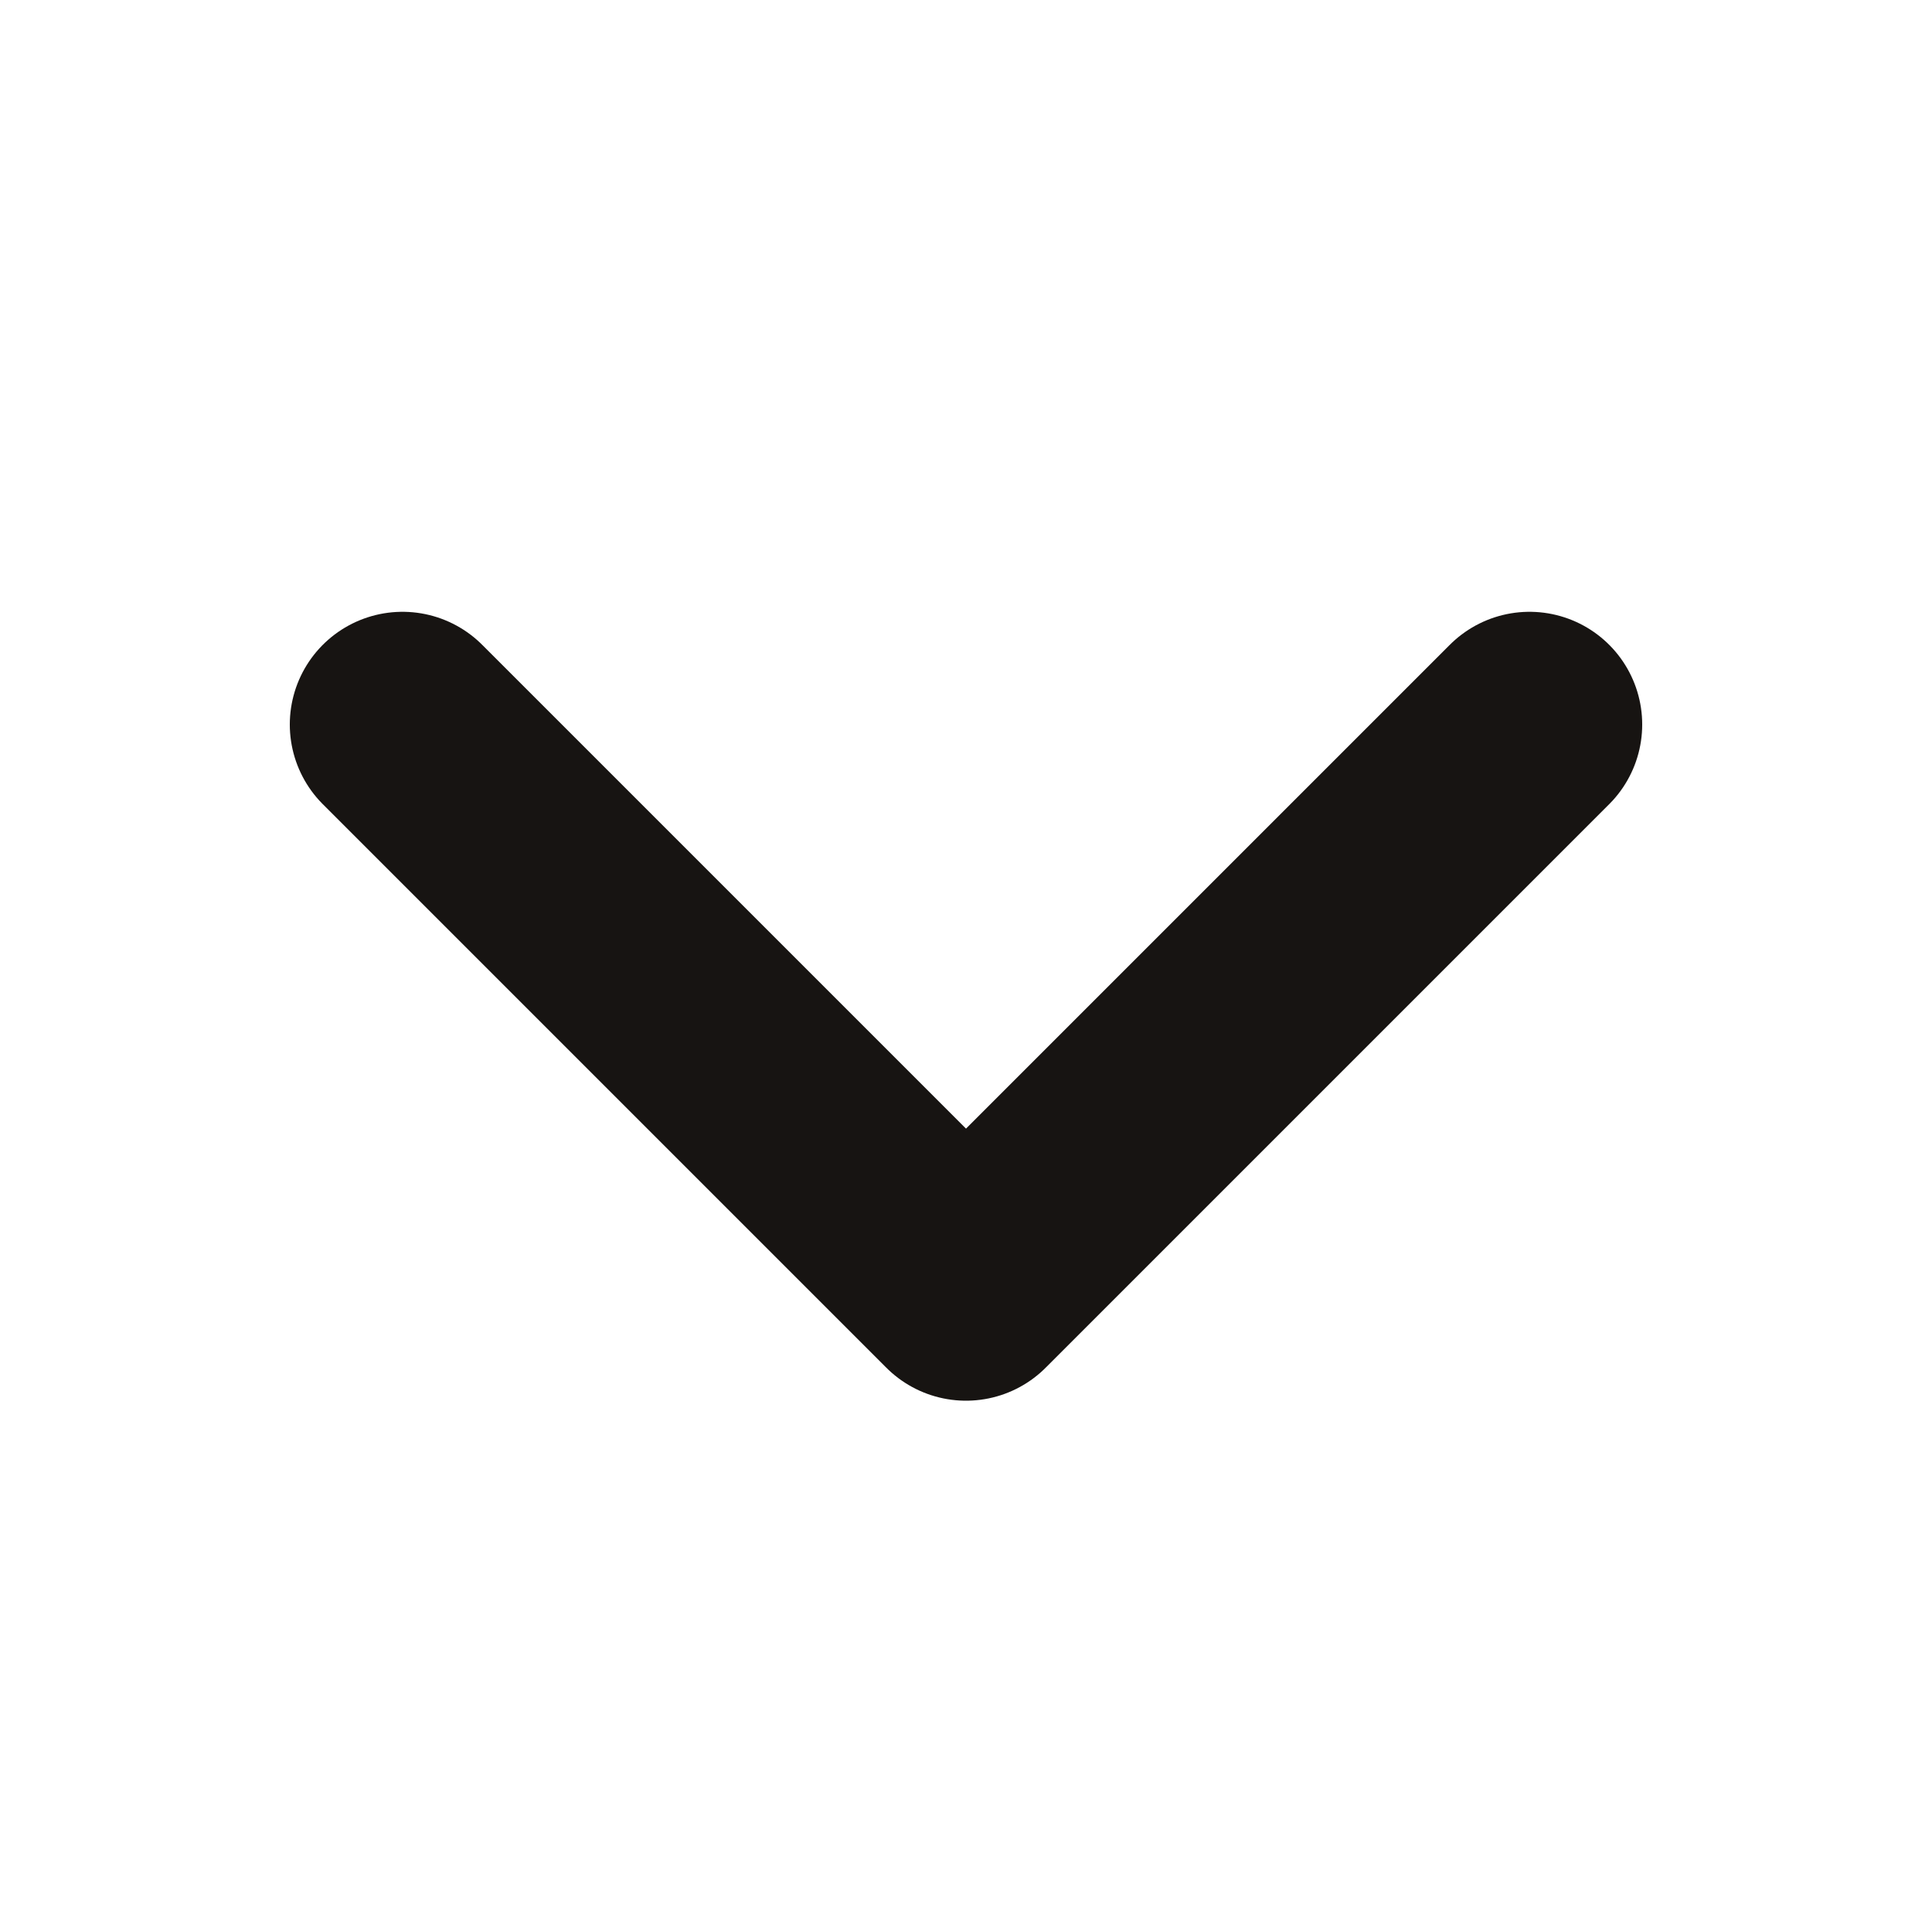
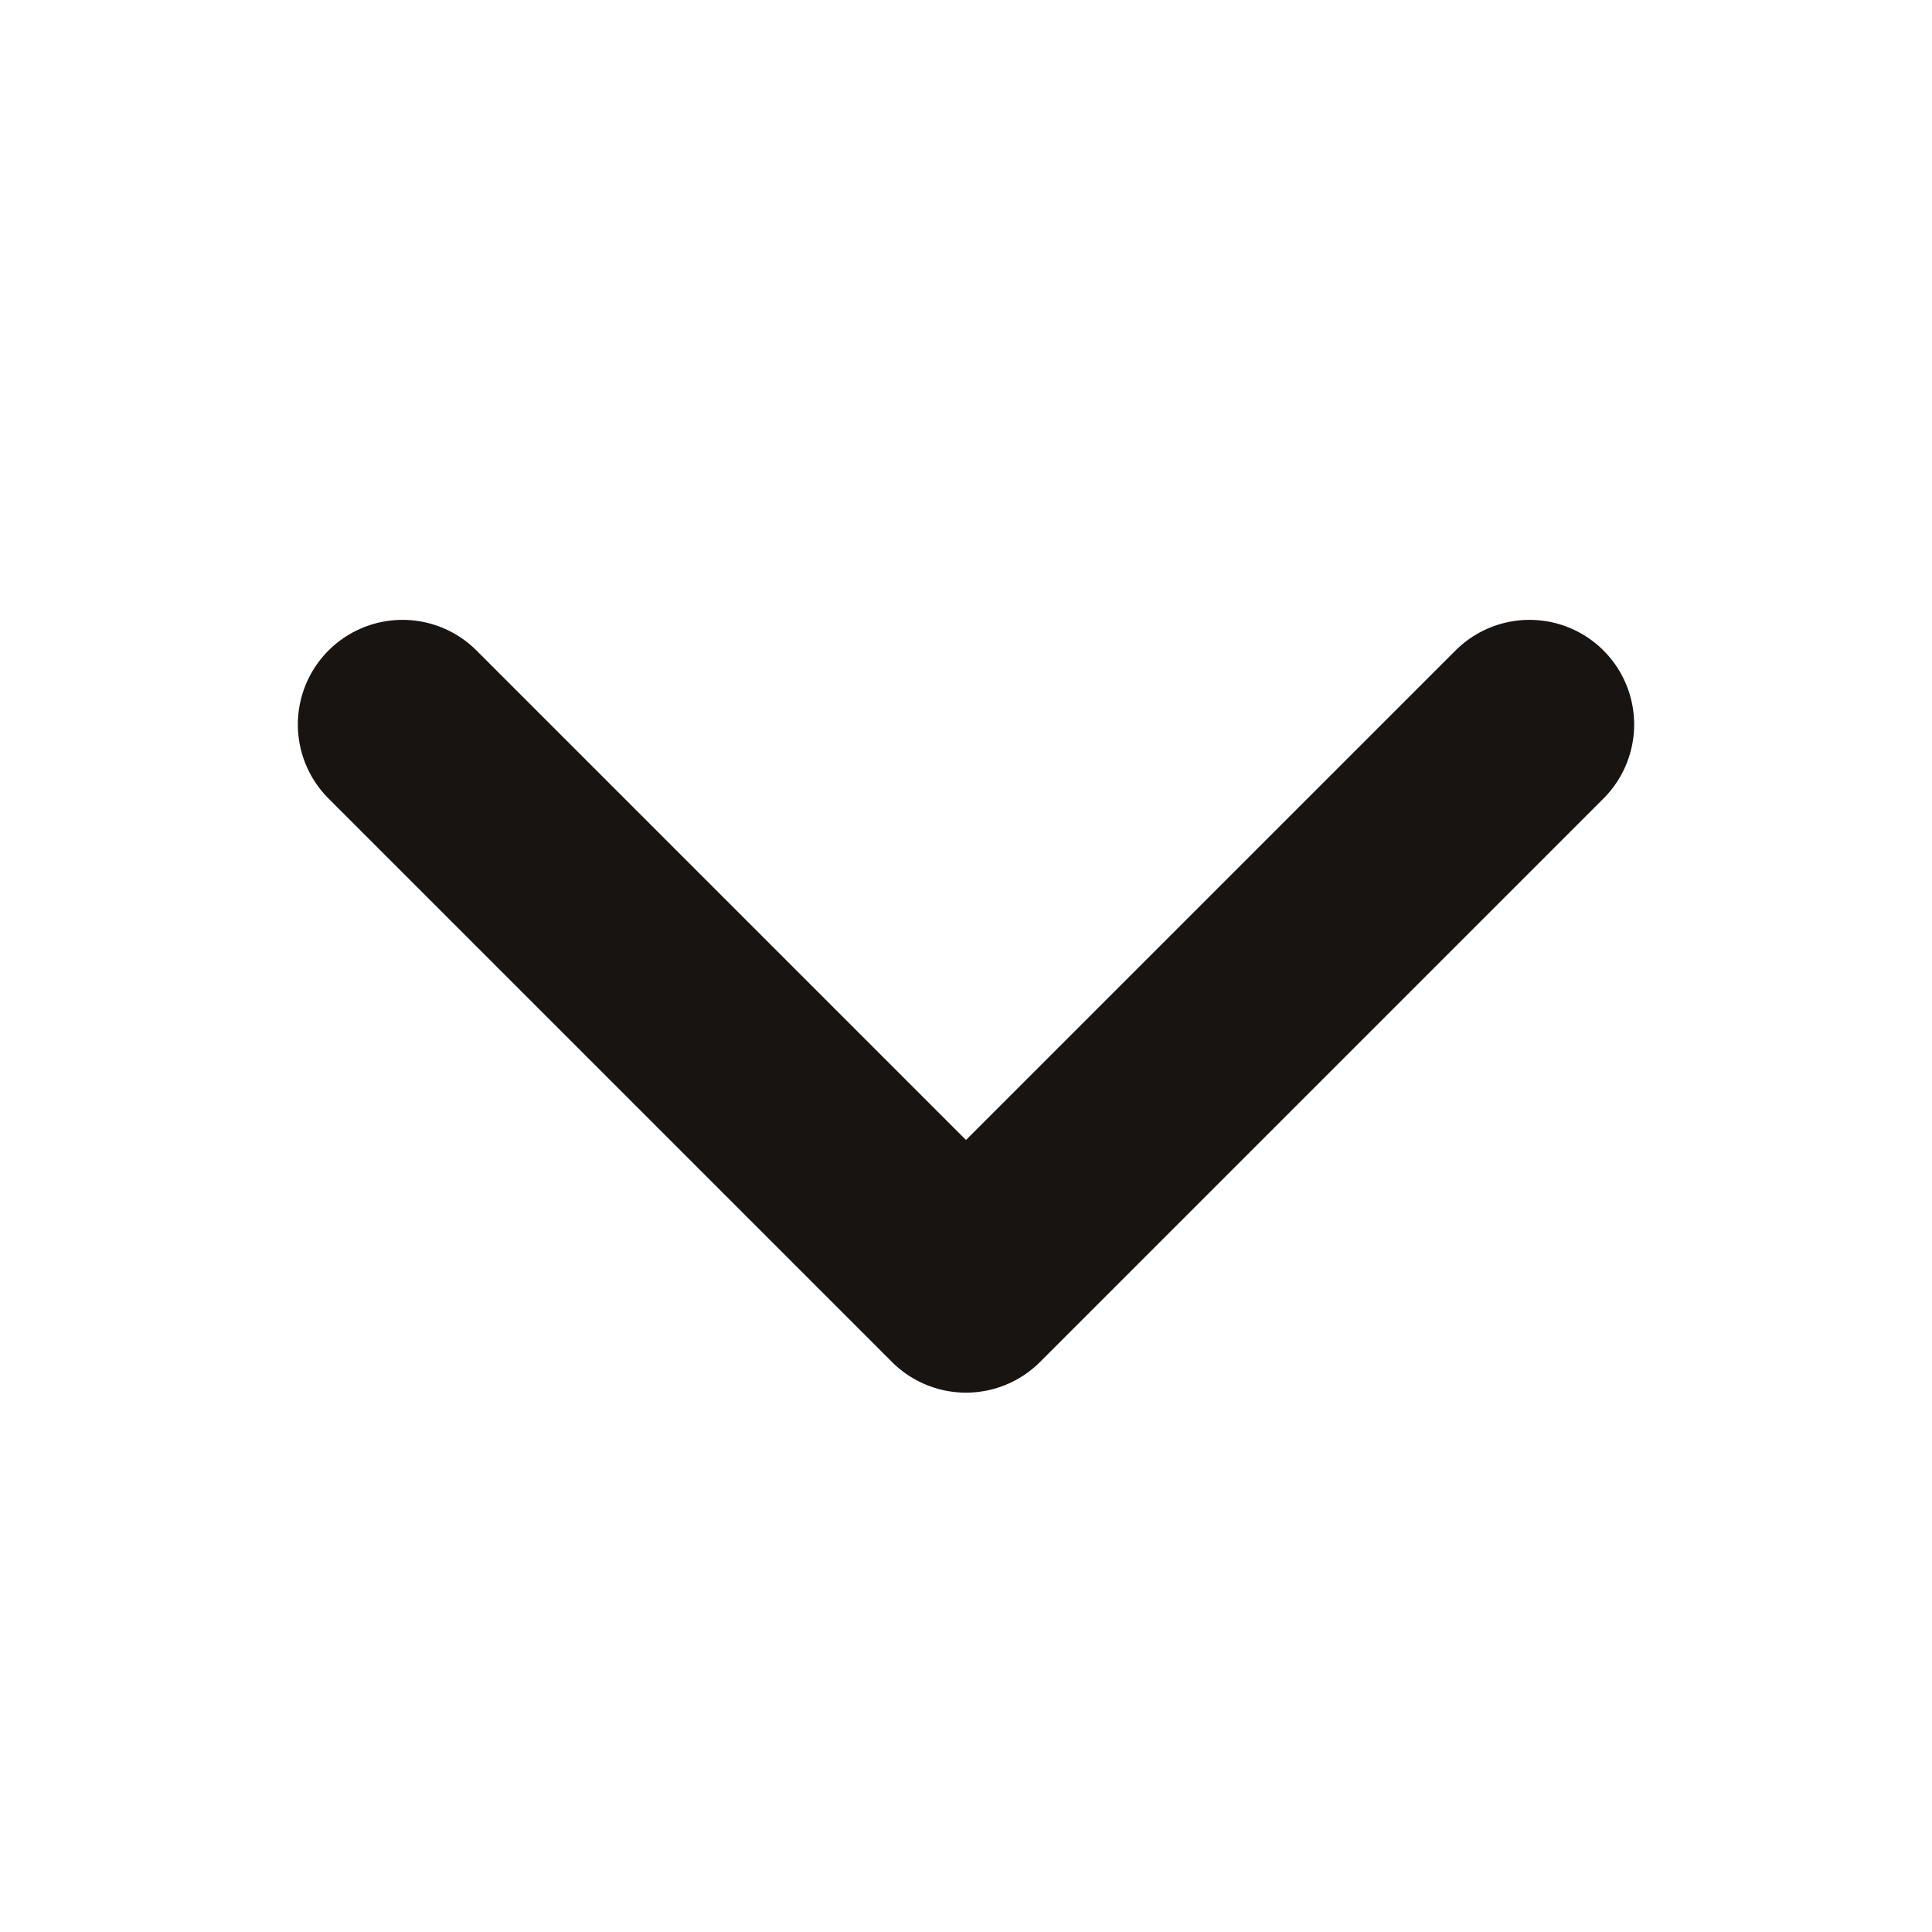
<svg xmlns="http://www.w3.org/2000/svg" width="12" height="12" fill="none" viewBox="0 0 12 12">
-   <path d="M2.5 4.5 6 8l3.5-3.5" stroke="#171412" stroke-width="1.4" stroke-linecap="round" stroke-linejoin="round" />
+   <path d="M2.5 4.5 6 8l3.5-3.5" stroke="#171412" stroke-width="1.3" stroke-linecap="round" stroke-linejoin="round" />
</svg>
